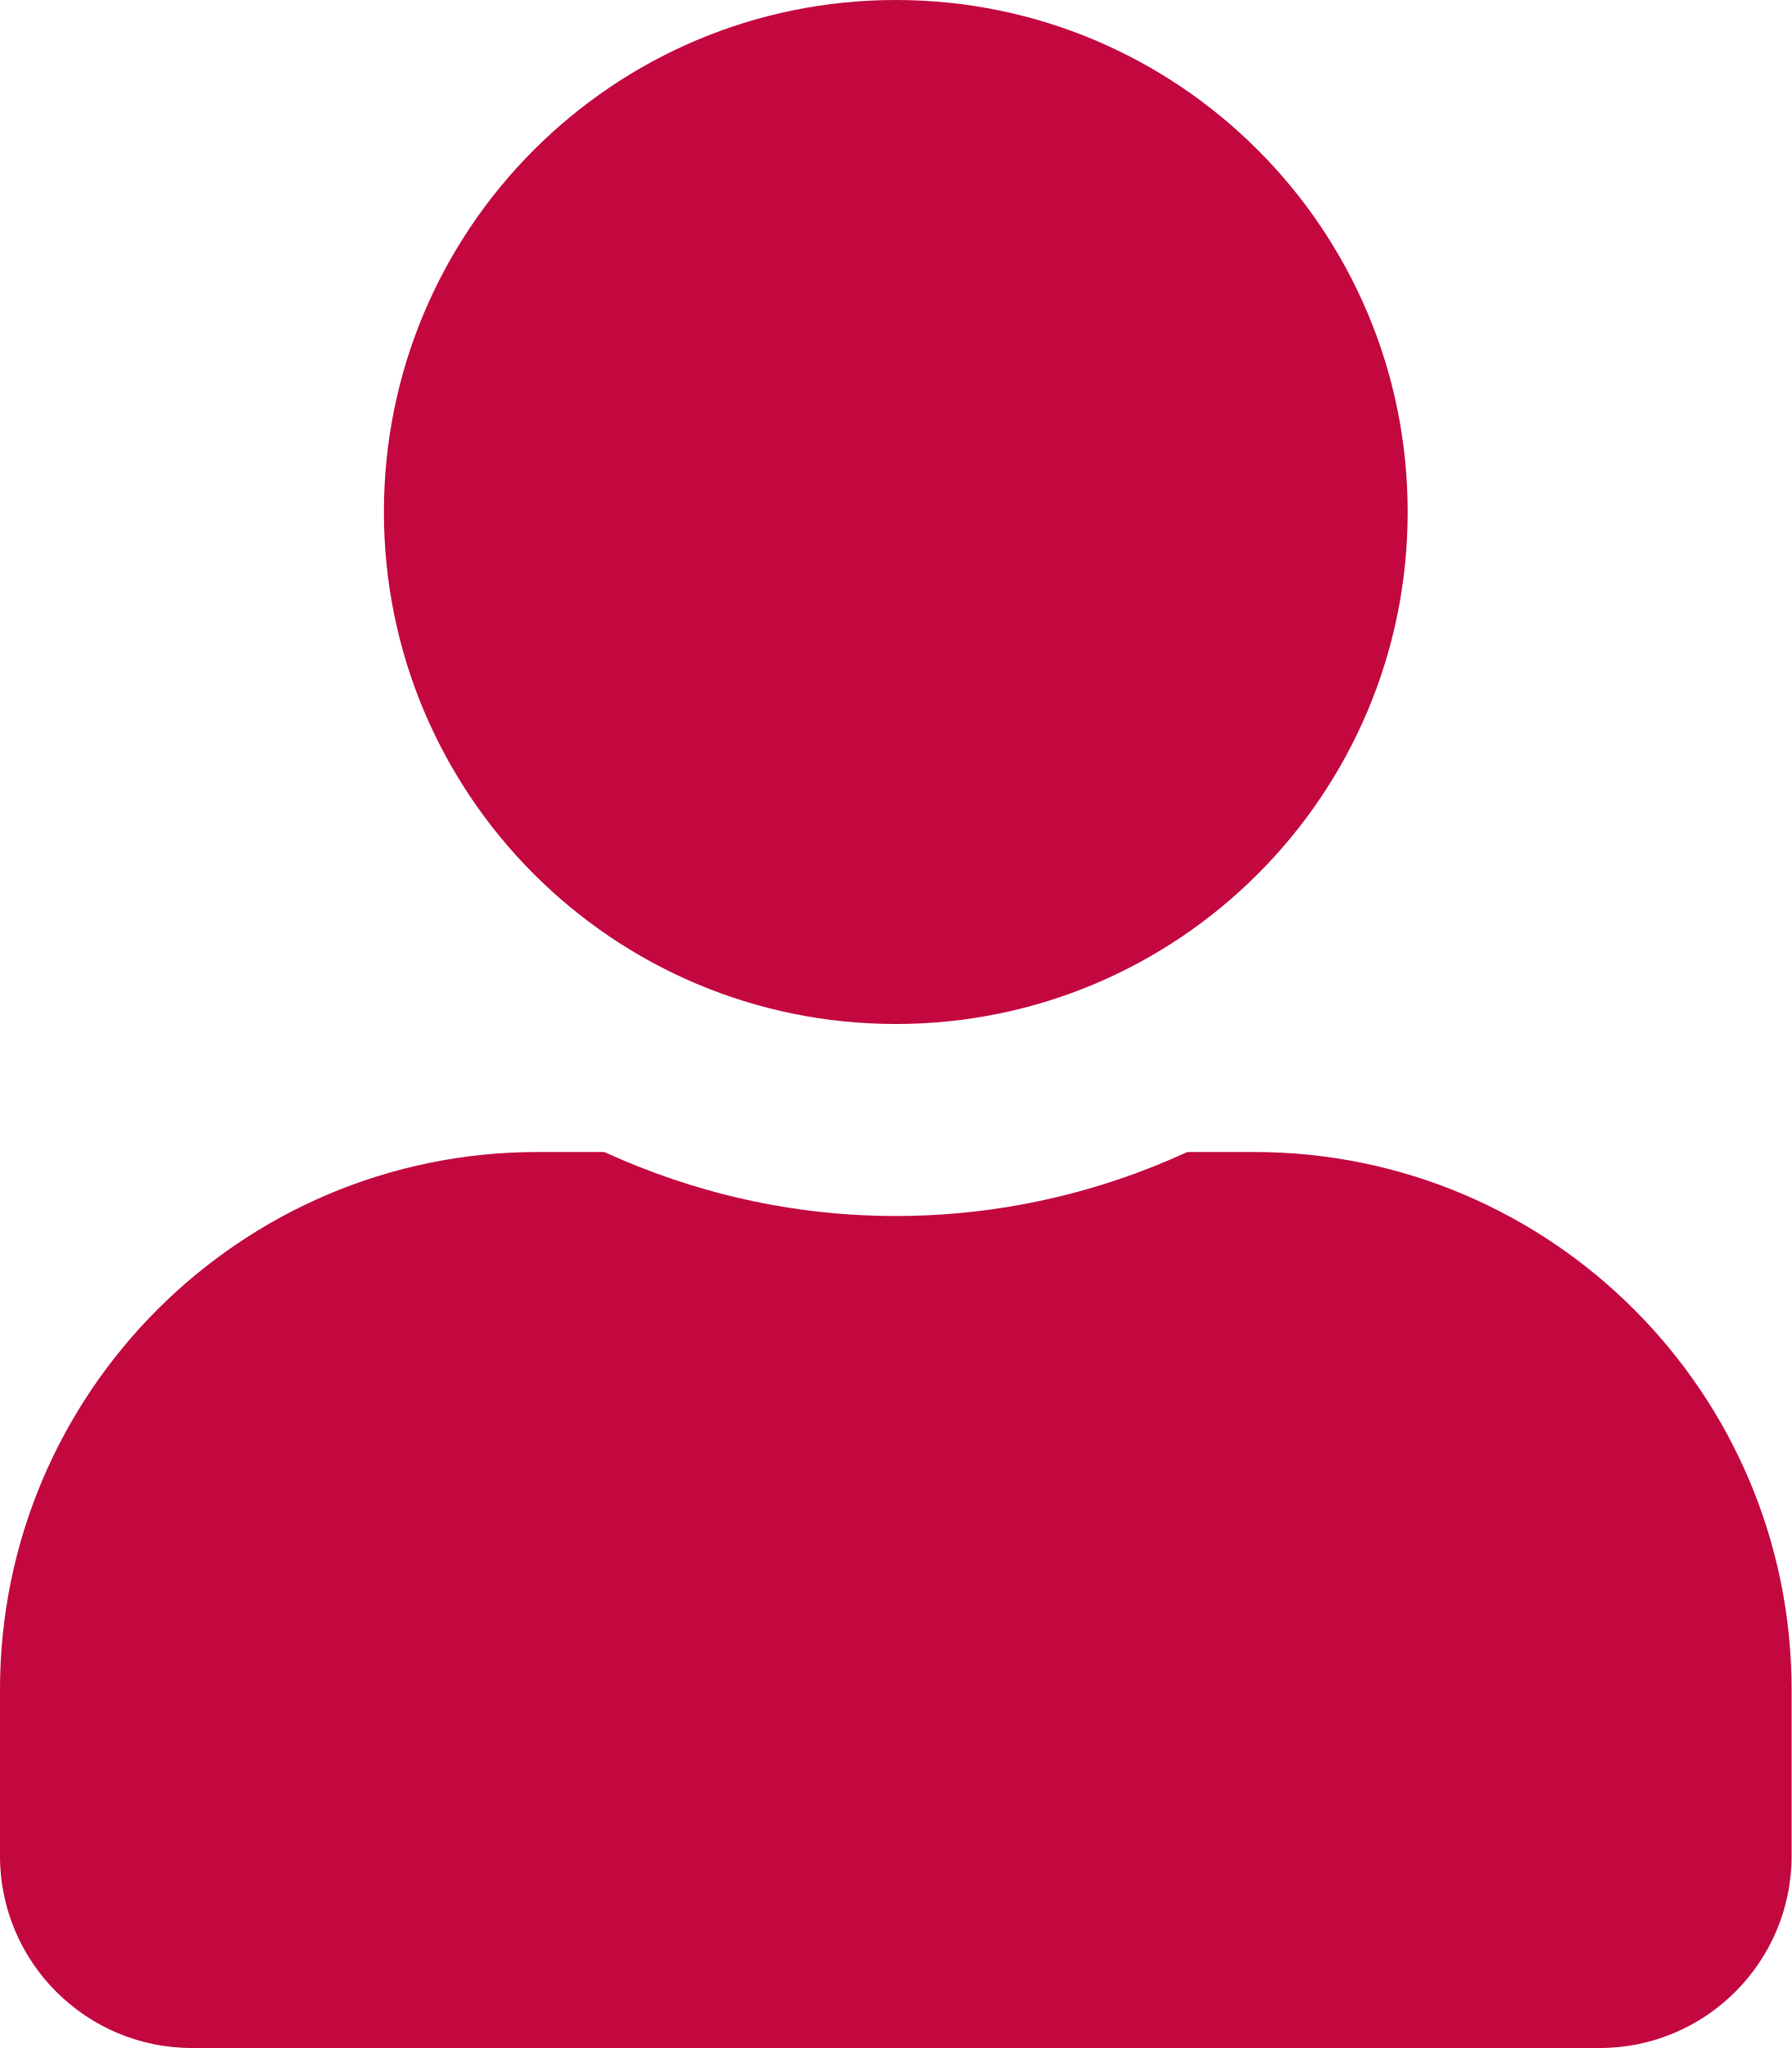
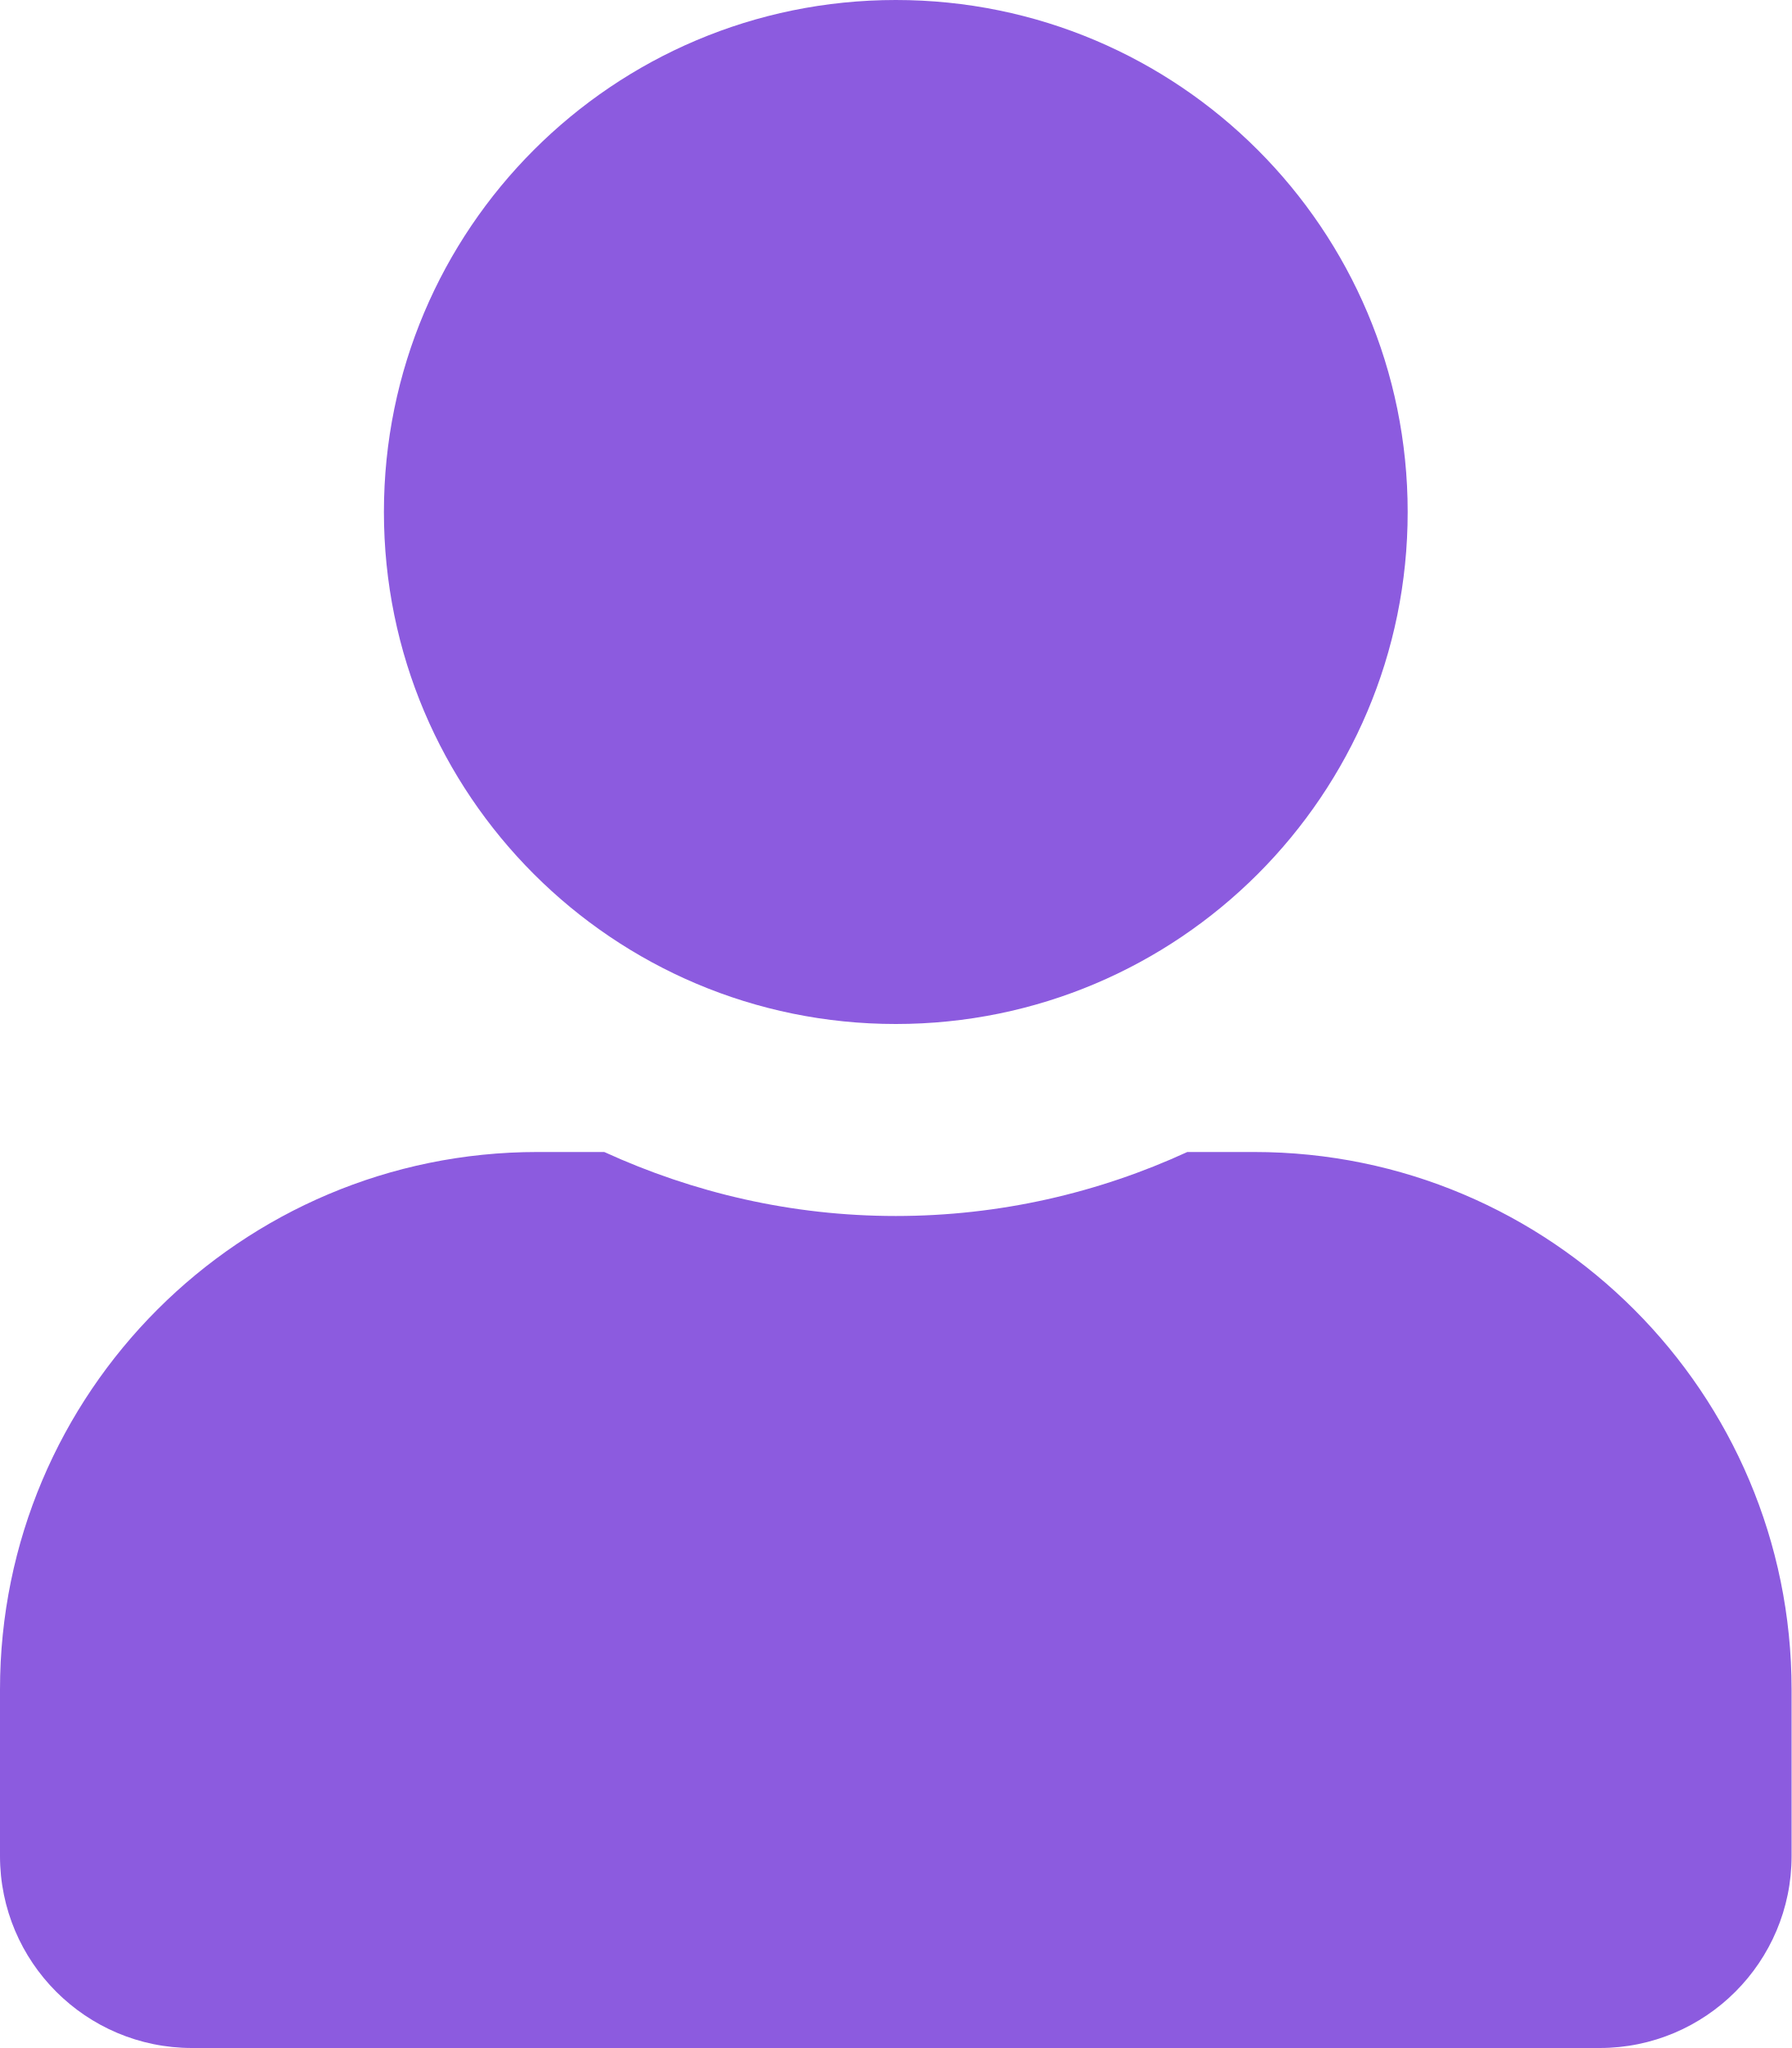
<svg xmlns="http://www.w3.org/2000/svg" aria-hidden="true" focusable="false" data-prefix="fas" data-icon="user" class="svg-inline--fa fa-user fa-w-14" role="img" viewBox="0 0 448 512">
-   <path fill="#c3073f" d="M224 256c70.7 0 128-57.3 128-128S294.7 0 224 0 96 57.3 96 128s57.3 128 128 128zm89.6 32h-16.7c-22.2 10.2-46.9 16-72.9 16s-50.6-5.8-72.9-16h-16.7C60.2 288 0 348.2 0 422.4V464c0 26.5 21.5 48 48 48h352c26.5 0 48-21.5 48-48v-41.6c0-74.2-60.2-134.4-134.4-134.4z" />
+   <path fill="#8c5bdf" d="M224 256c70.7 0 128-57.3 128-128S294.7 0 224 0 96 57.3 96 128s57.3 128 128 128zm89.6 32h-16.7c-22.2 10.2-46.9 16-72.9 16s-50.6-5.8-72.9-16h-16.7C60.2 288 0 348.2 0 422.4V464c0 26.5 21.5 48 48 48h352c26.5 0 48-21.5 48-48v-41.6c0-74.2-60.2-134.4-134.4-134.4z" />
</svg>
